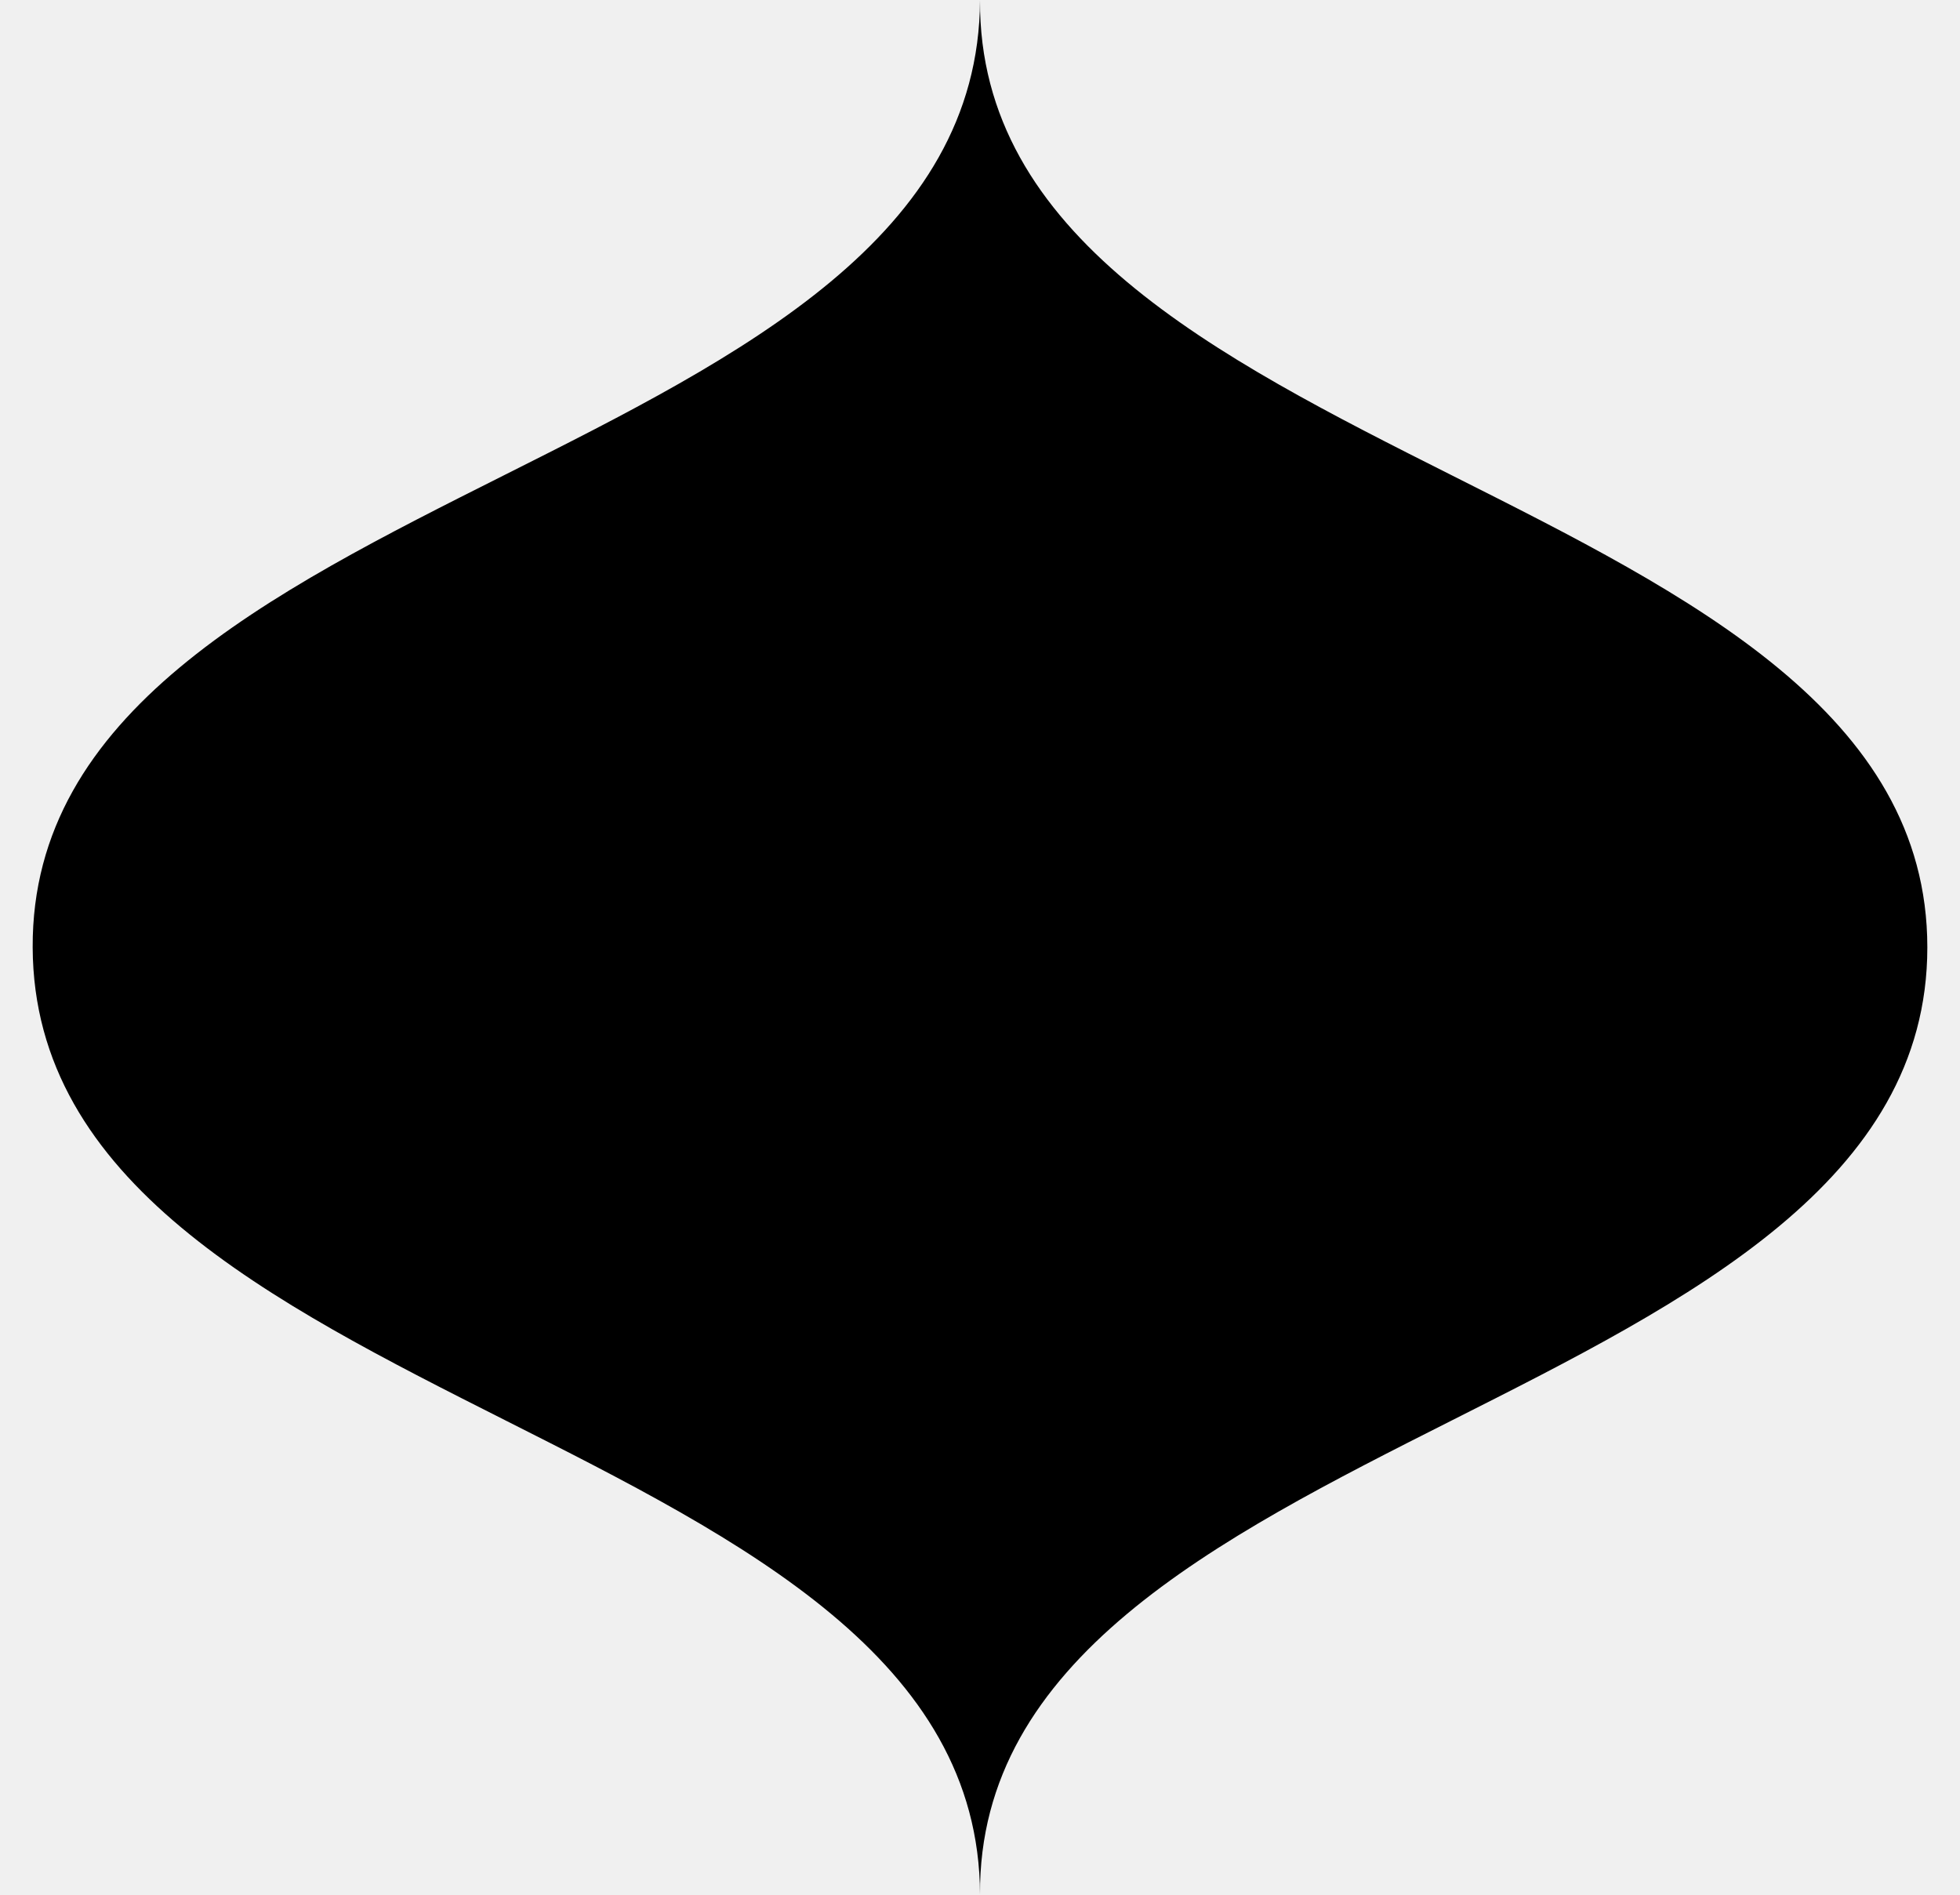
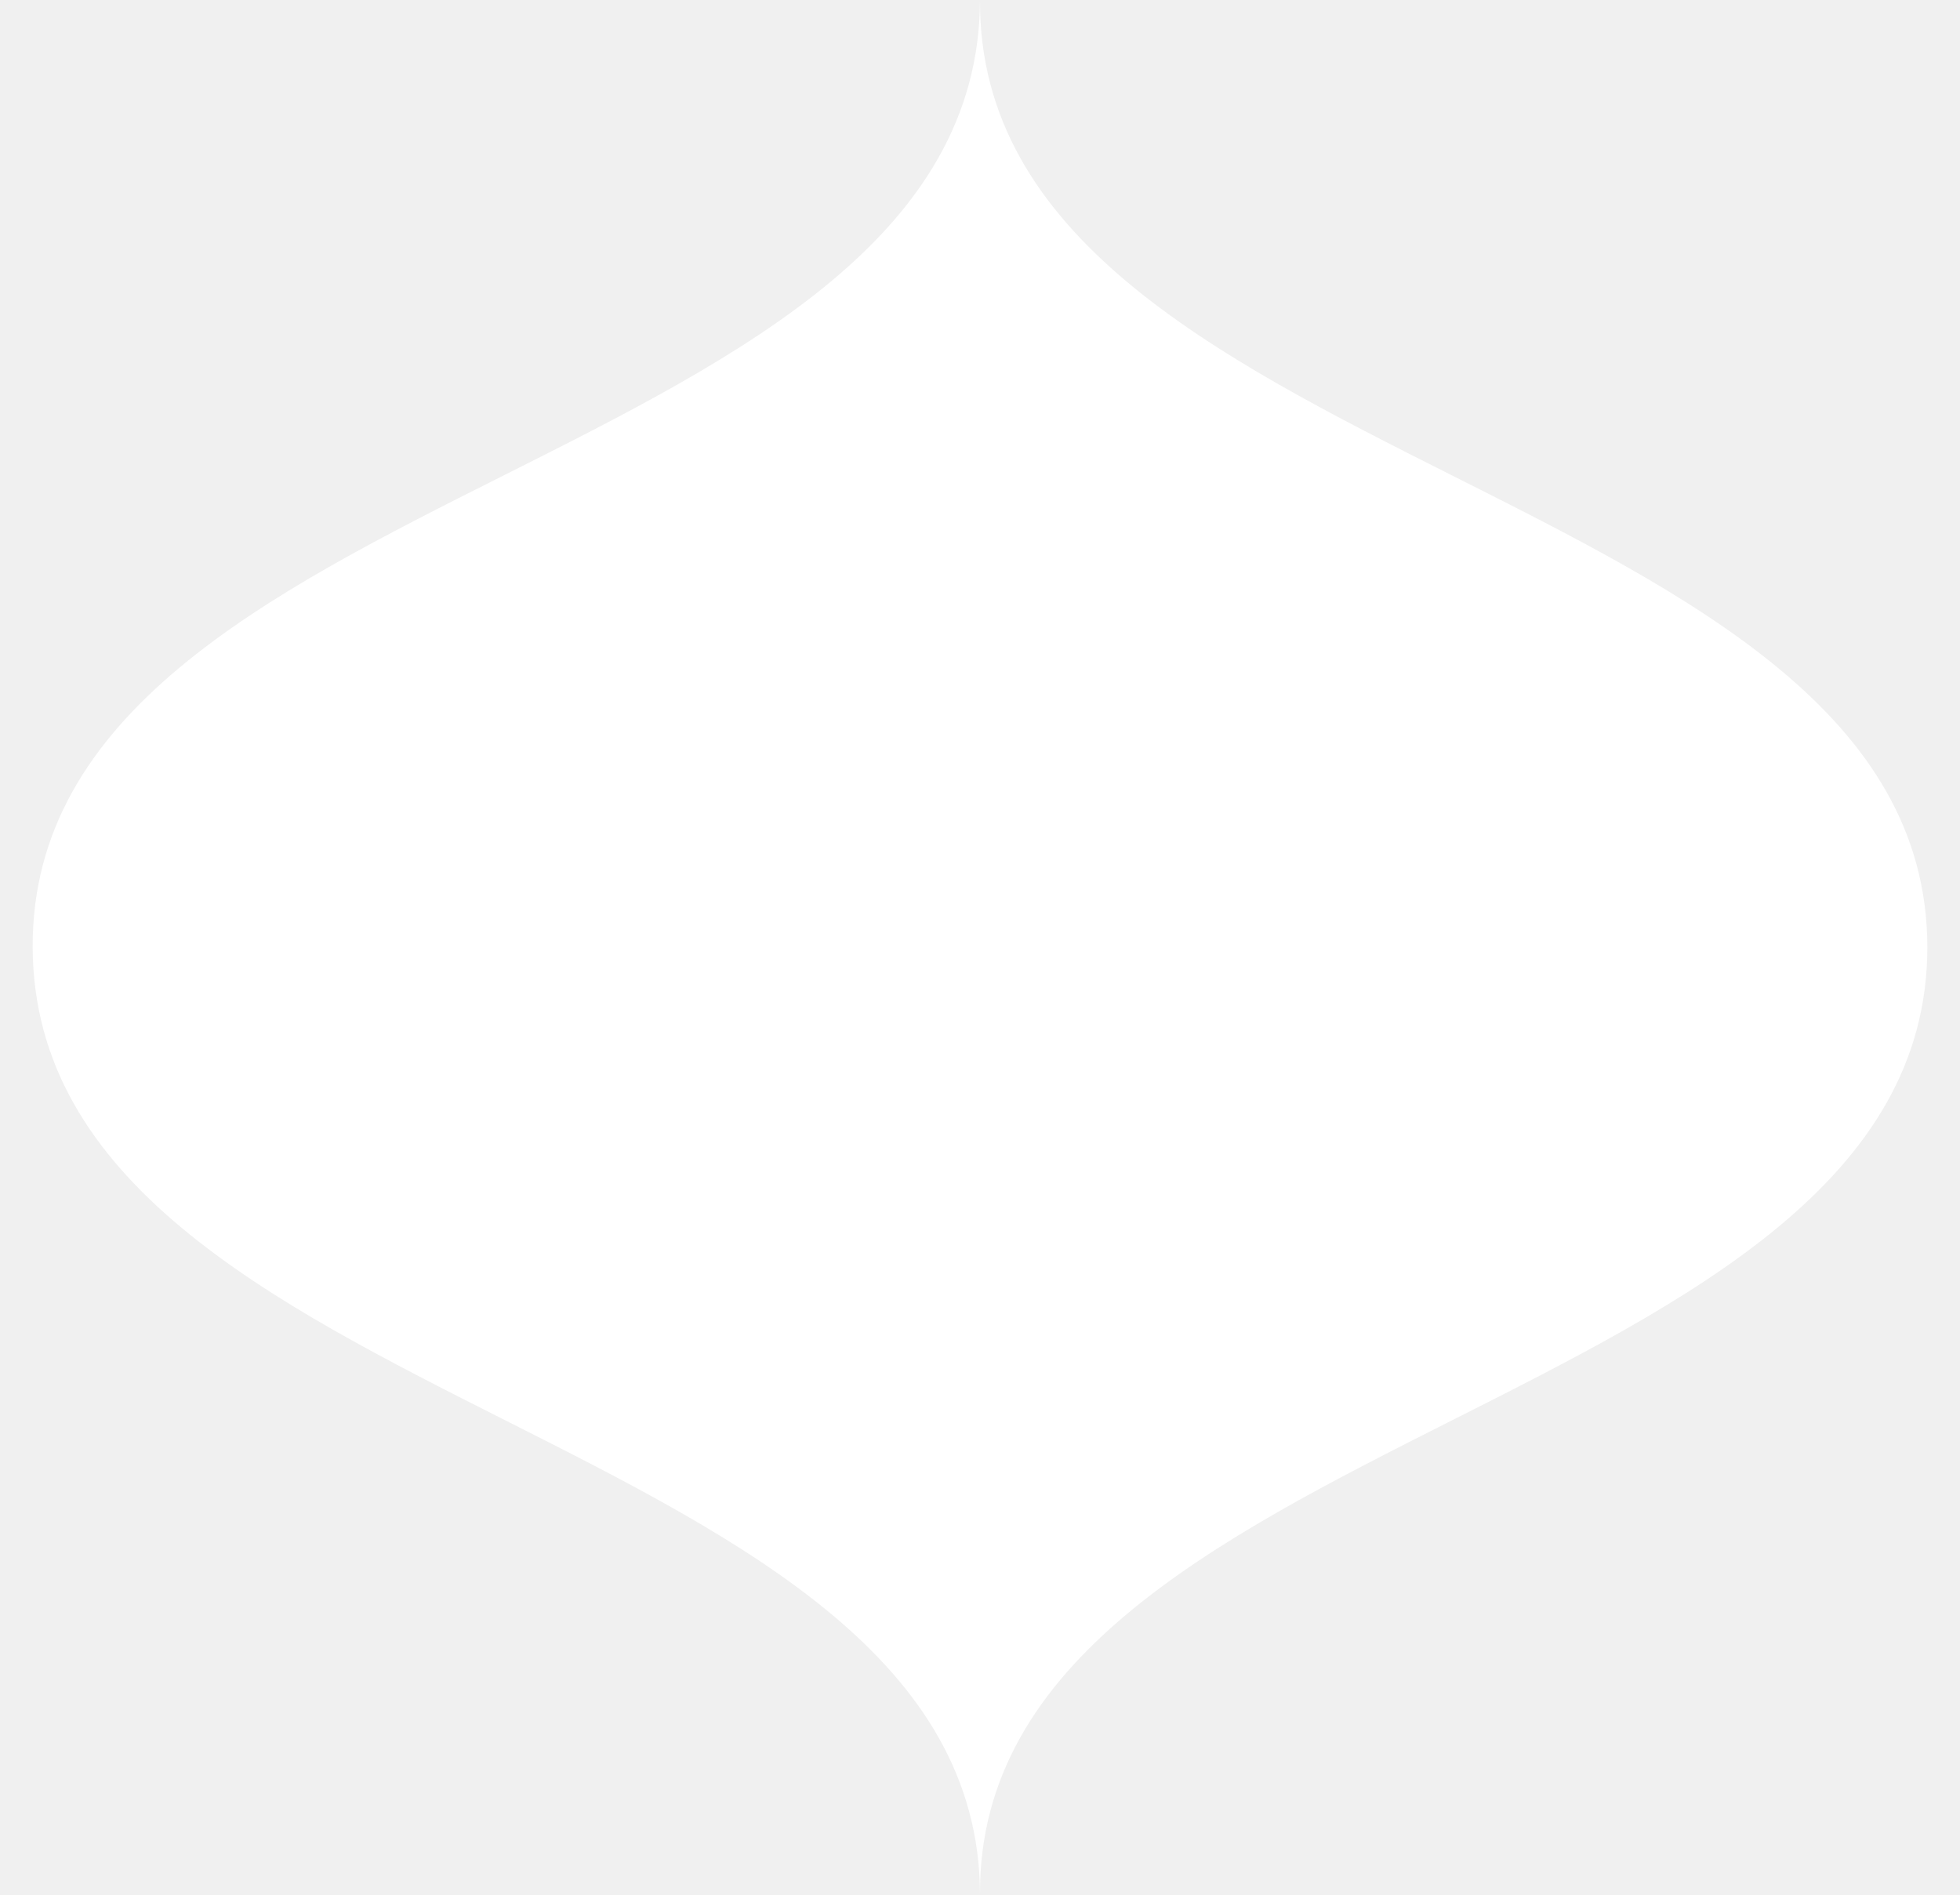
<svg xmlns="http://www.w3.org/2000/svg" width="30mm" height="29mm" viewBox="0 0 30 29">
-   <path style="stroke-width:1" d="M 0.5,14.5 C 0.47,7.306 14.969,7.24 15,0.003 14.962,7.237 29.5,7.348 29.5,14.5 c 0,7.152 -14.543,7.307 -14.5,14.497 -0.021,-7.194 -14.47,-7.303 -14.5,-14.497 z" />
+   <path style="stroke-width:1; fill:white;" d="M 0.5,14.5 C 0.47,7.306 14.969,7.24 15,0.003 14.962,7.237 29.5,7.348 29.5,14.5 c 0,7.152 -14.543,7.307 -14.5,14.497 -0.021,-7.194 -14.47,-7.303 -14.5,-14.497 z" />
</svg>
